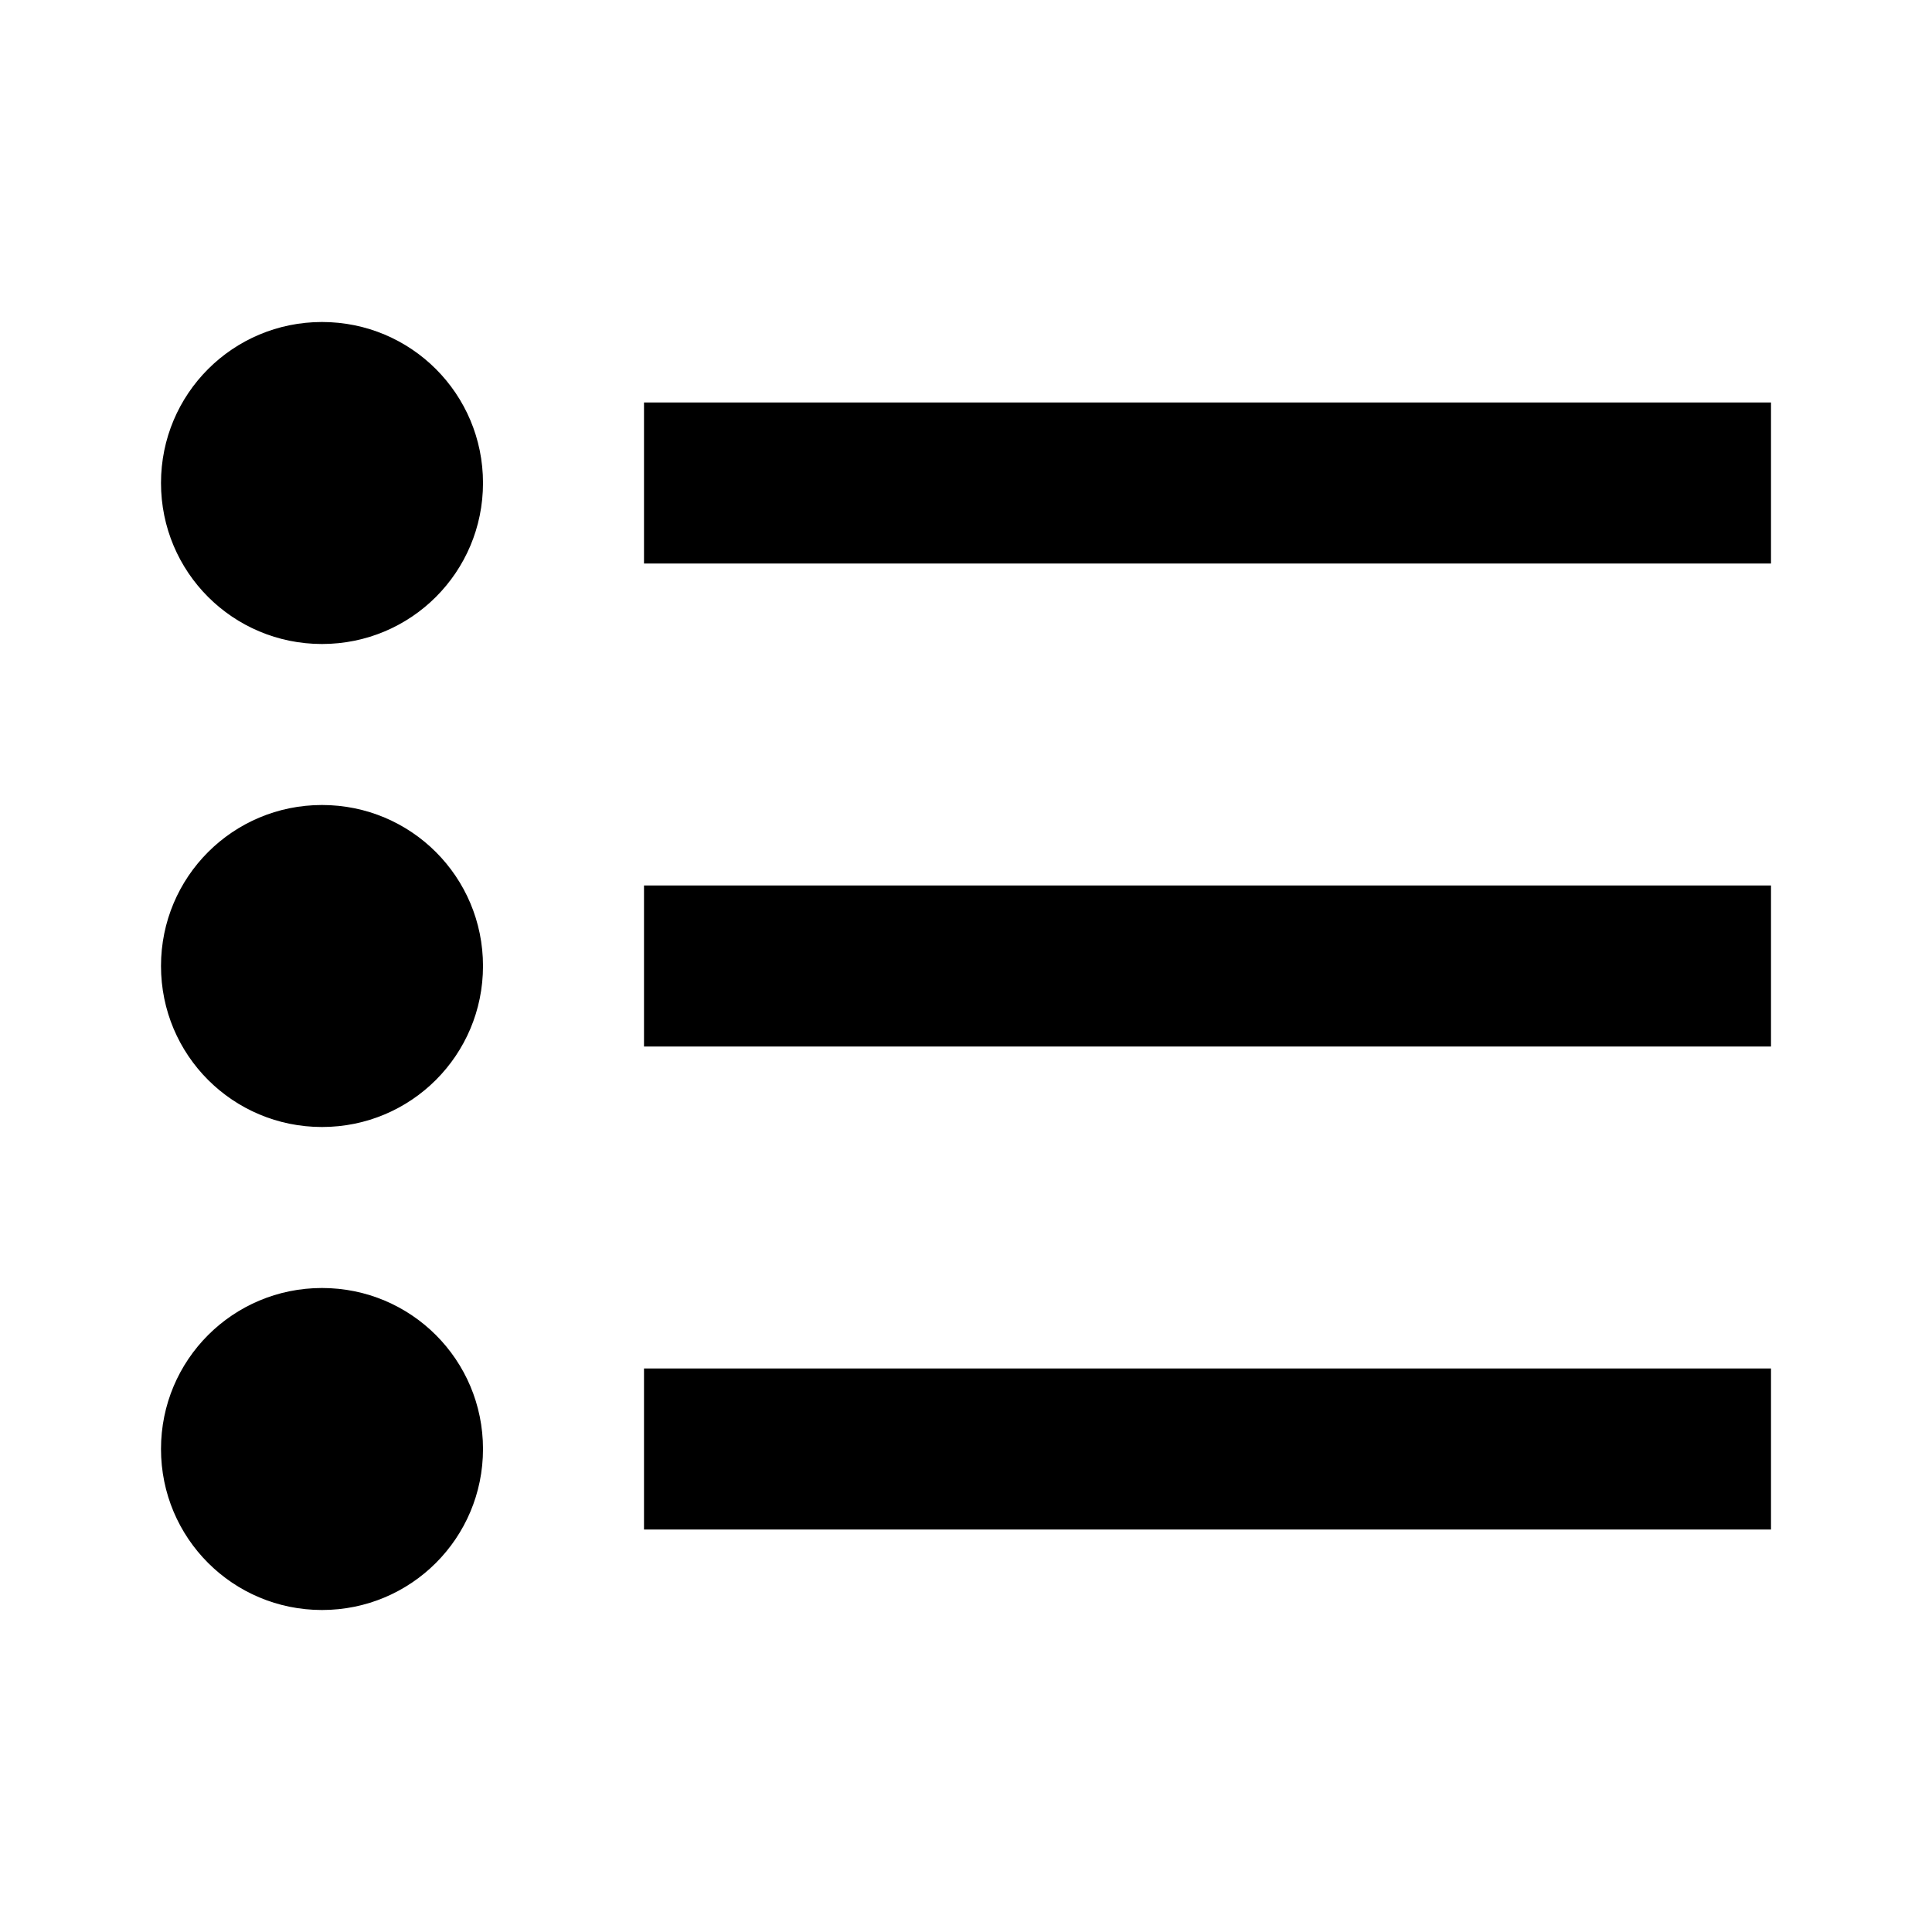
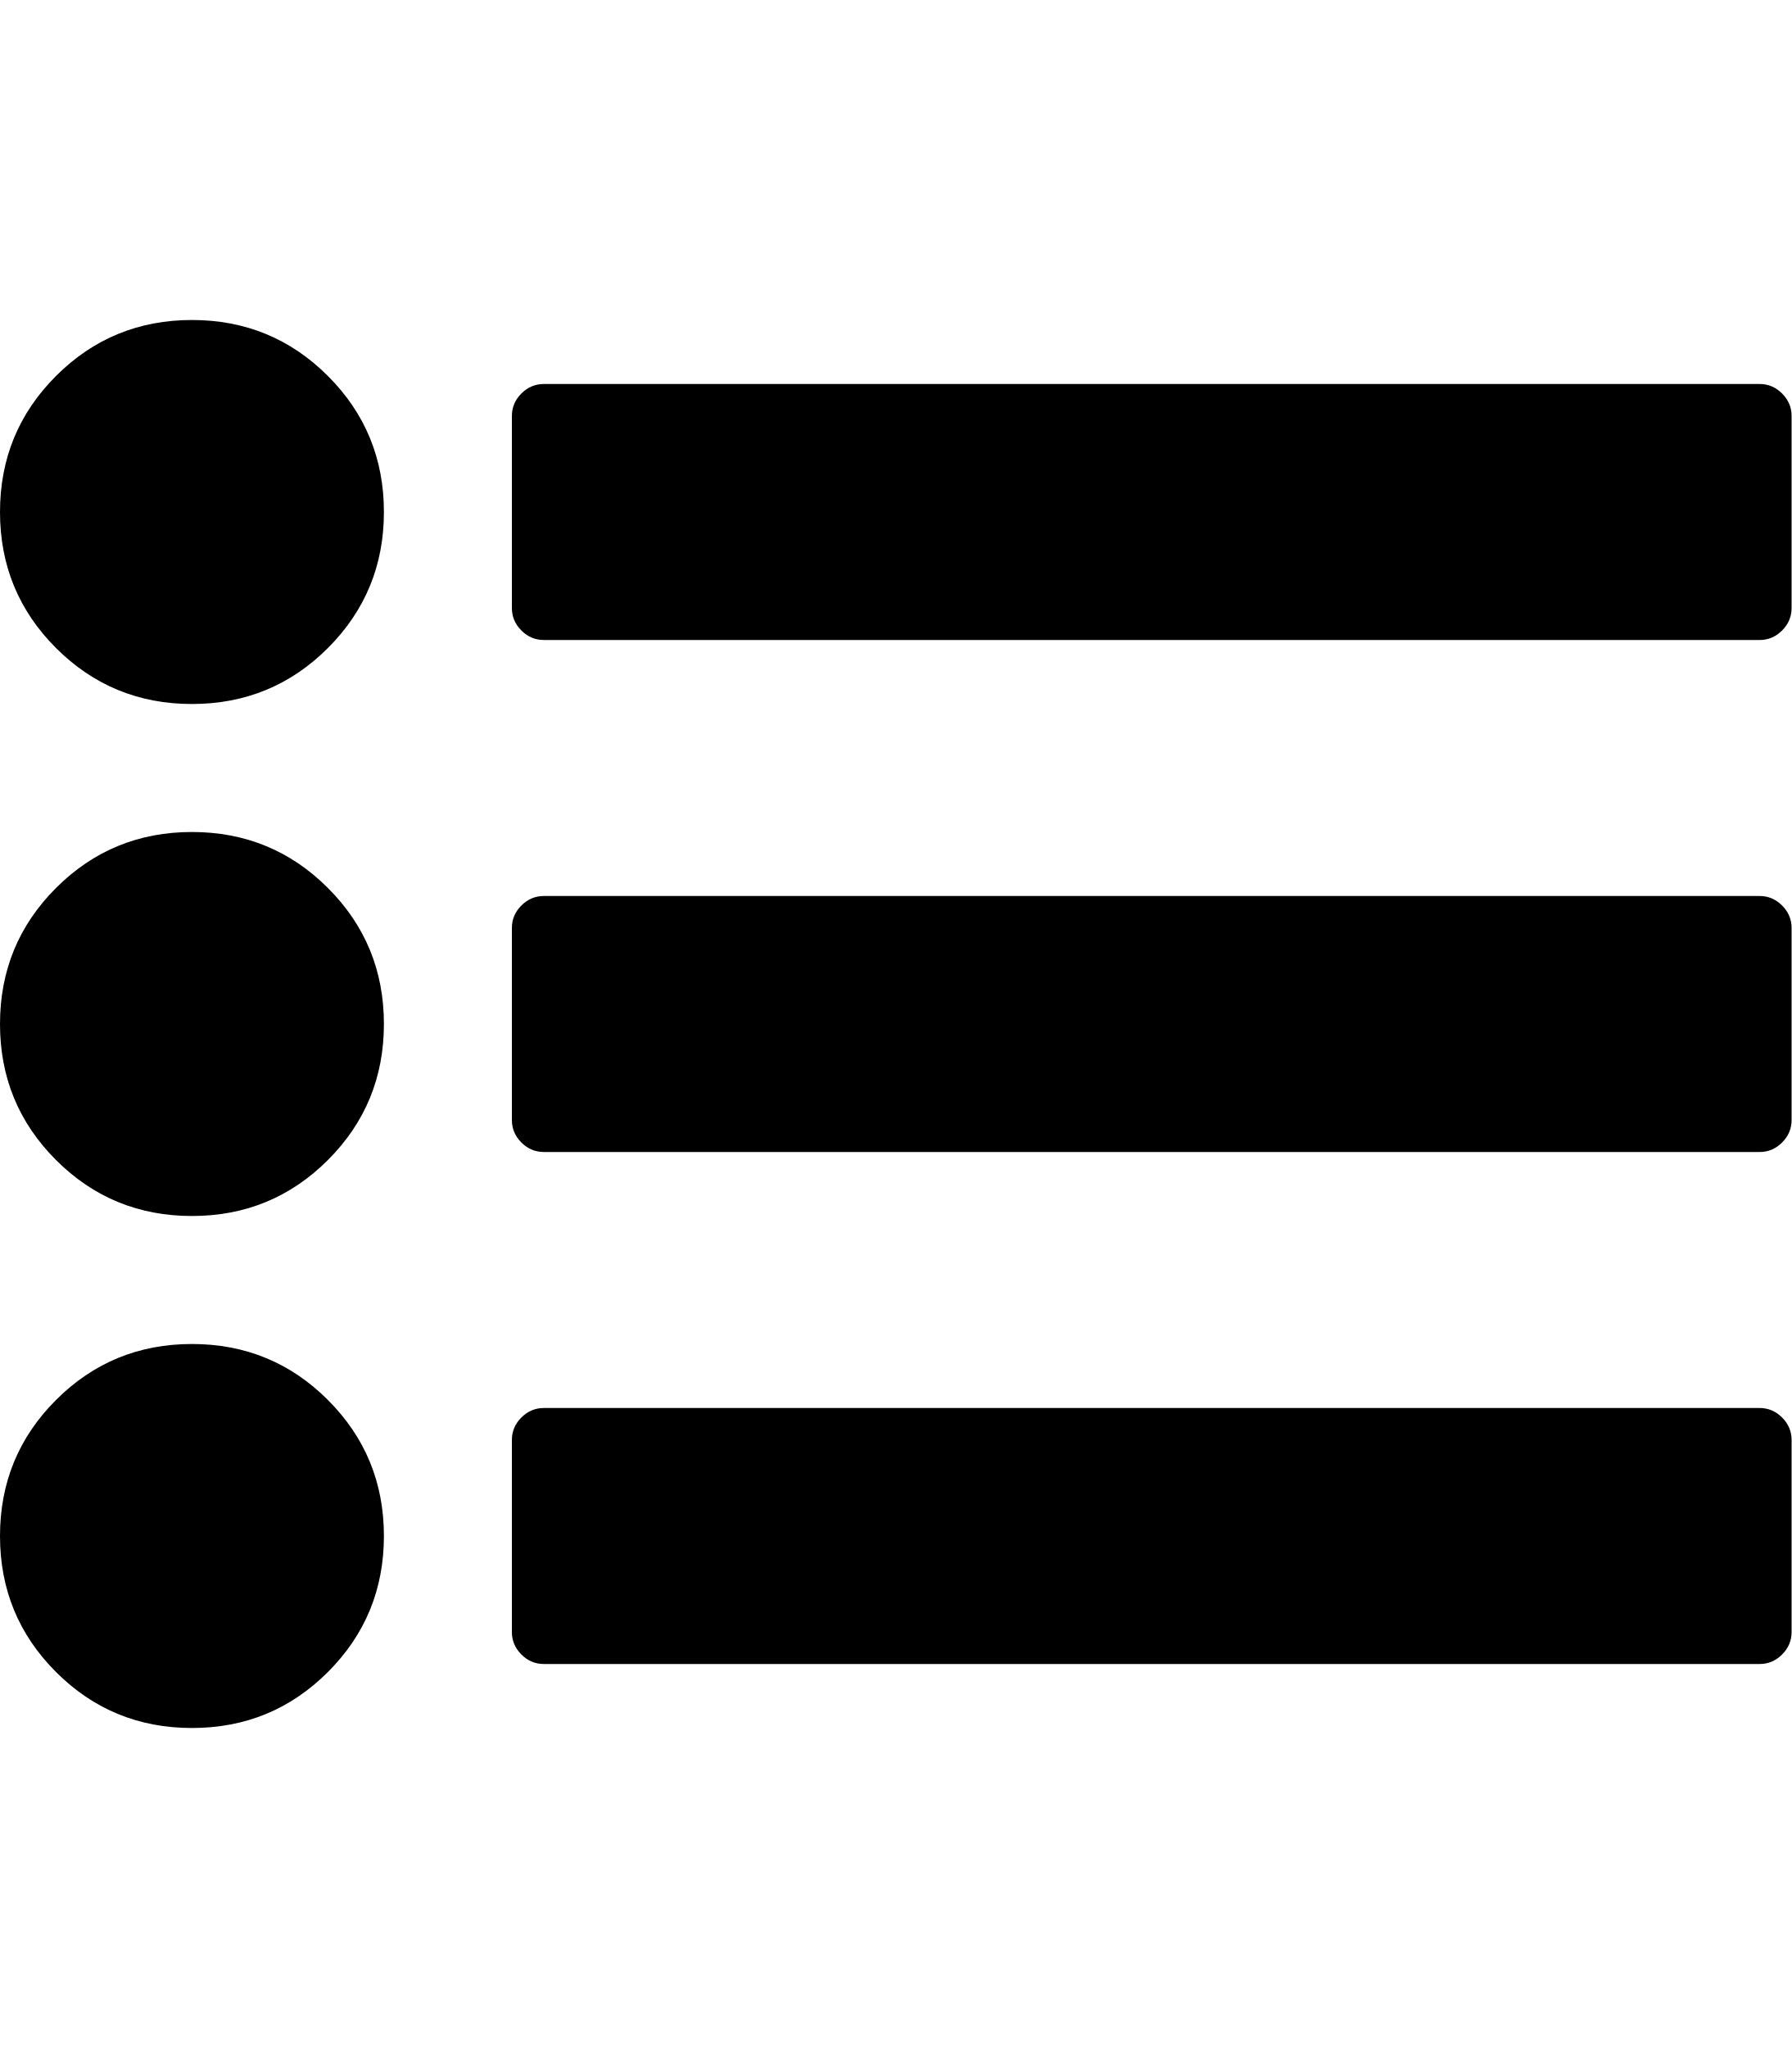
- <svg xmlns="http://www.w3.org/2000/svg" height="24px" width="24px" version="1.1" viewBox="0 0 24 24">
-   <path id="Shape" fill="#000" d="m4 4c-1.107 0-2 0.893-2 2s0.893 2 2 2 2-0.893 2-2-0.893-2-2-2zm0 6c-1.107 0-2 0.893-2 2s0.893 2 2 2 2-0.893 2-2-0.893-2-2-2zm0 6c-1.107 0-2 0.893-2 2s0.893 2 2 2 2-0.893 2-2-0.893-2-2-2zm4 3h14v-2h-14v2zm0-6h14v-2h-14v2zm0-8v2h14v-2h-14z" />
+ <svg xmlns="http://www.w3.org/2000/svg" contentScriptType="text/ecmascript" contentStyleType="text/css" enable-background="new 0 0 2048 2048" height="2048px" id="Layer_1" preserveAspectRatio="xMidYMid meet" version="1.1" viewBox="0.0 0 1792.0 2048" width="1792.0px" xml:space="preserve" zoomAndPan="magnify">
+   <path d="M384,1536c0,53.333-18.667,98.667-56,136s-82.667,56-136,56s-98.667-18.667-136-56s-56-82.667-56-136s18.667-98.667,56-136  s82.667-56,136-56s98.667,18.667,136,56S384,1482.667,384,1536z M384,1024c0,53.333-18.667,98.667-56,136  c-37.333,37.333-82.667,56-136,56s-98.667-18.667-136-56c-37.333-37.333-56-82.667-56-136c0-53.333,18.667-98.667,56-136  s82.667-56,136-56s98.667,18.667,136,56S384,970.667,384,1024z M1792,1440v192c0,8.667-3.167,16.167-9.5,22.5s-13.833,9.5-22.5,9.5  H544c-8.667,0-16.167-3.167-22.5-9.5s-9.5-13.833-9.5-22.5v-192c0-8.667,3.167-16.167,9.5-22.5s13.833-9.5,22.5-9.5h1216  c8.667,0,16.167,3.167,22.5,9.5S1792,1431.333,1792,1440z M384,512c0,53.333-18.667,98.667-56,136c-37.333,37.333-82.667,56-136,56  s-98.667-18.667-136-56C18.667,610.667,0,565.333,0,512s18.667-98.667,56-136s82.667-56,136-56s98.667,18.667,136,56  S384,458.667,384,512z M1792,928v192c0,8.667-3.167,16.167-9.5,22.5s-13.833,9.5-22.5,9.5H544c-8.667,0-16.167-3.167-22.5-9.5  s-9.5-13.833-9.5-22.5V928c0-8.667,3.167-16.167,9.5-22.5s13.833-9.5,22.5-9.5h1216c8.667,0,16.167,3.167,22.5,9.5  S1792,919.333,1792,928z M1792,416v192c0,8.667-3.167,16.167-9.5,22.5s-13.833,9.5-22.5,9.5H544c-8.667,0-16.167-3.167-22.5-9.5  S512,616.667,512,608V416c0-8.667,3.167-16.167,9.5-22.5s13.833-9.5,22.5-9.5h1216c8.667,0,16.167,3.167,22.5,9.5  S1792,407.333,1792,416z" />
</svg>
